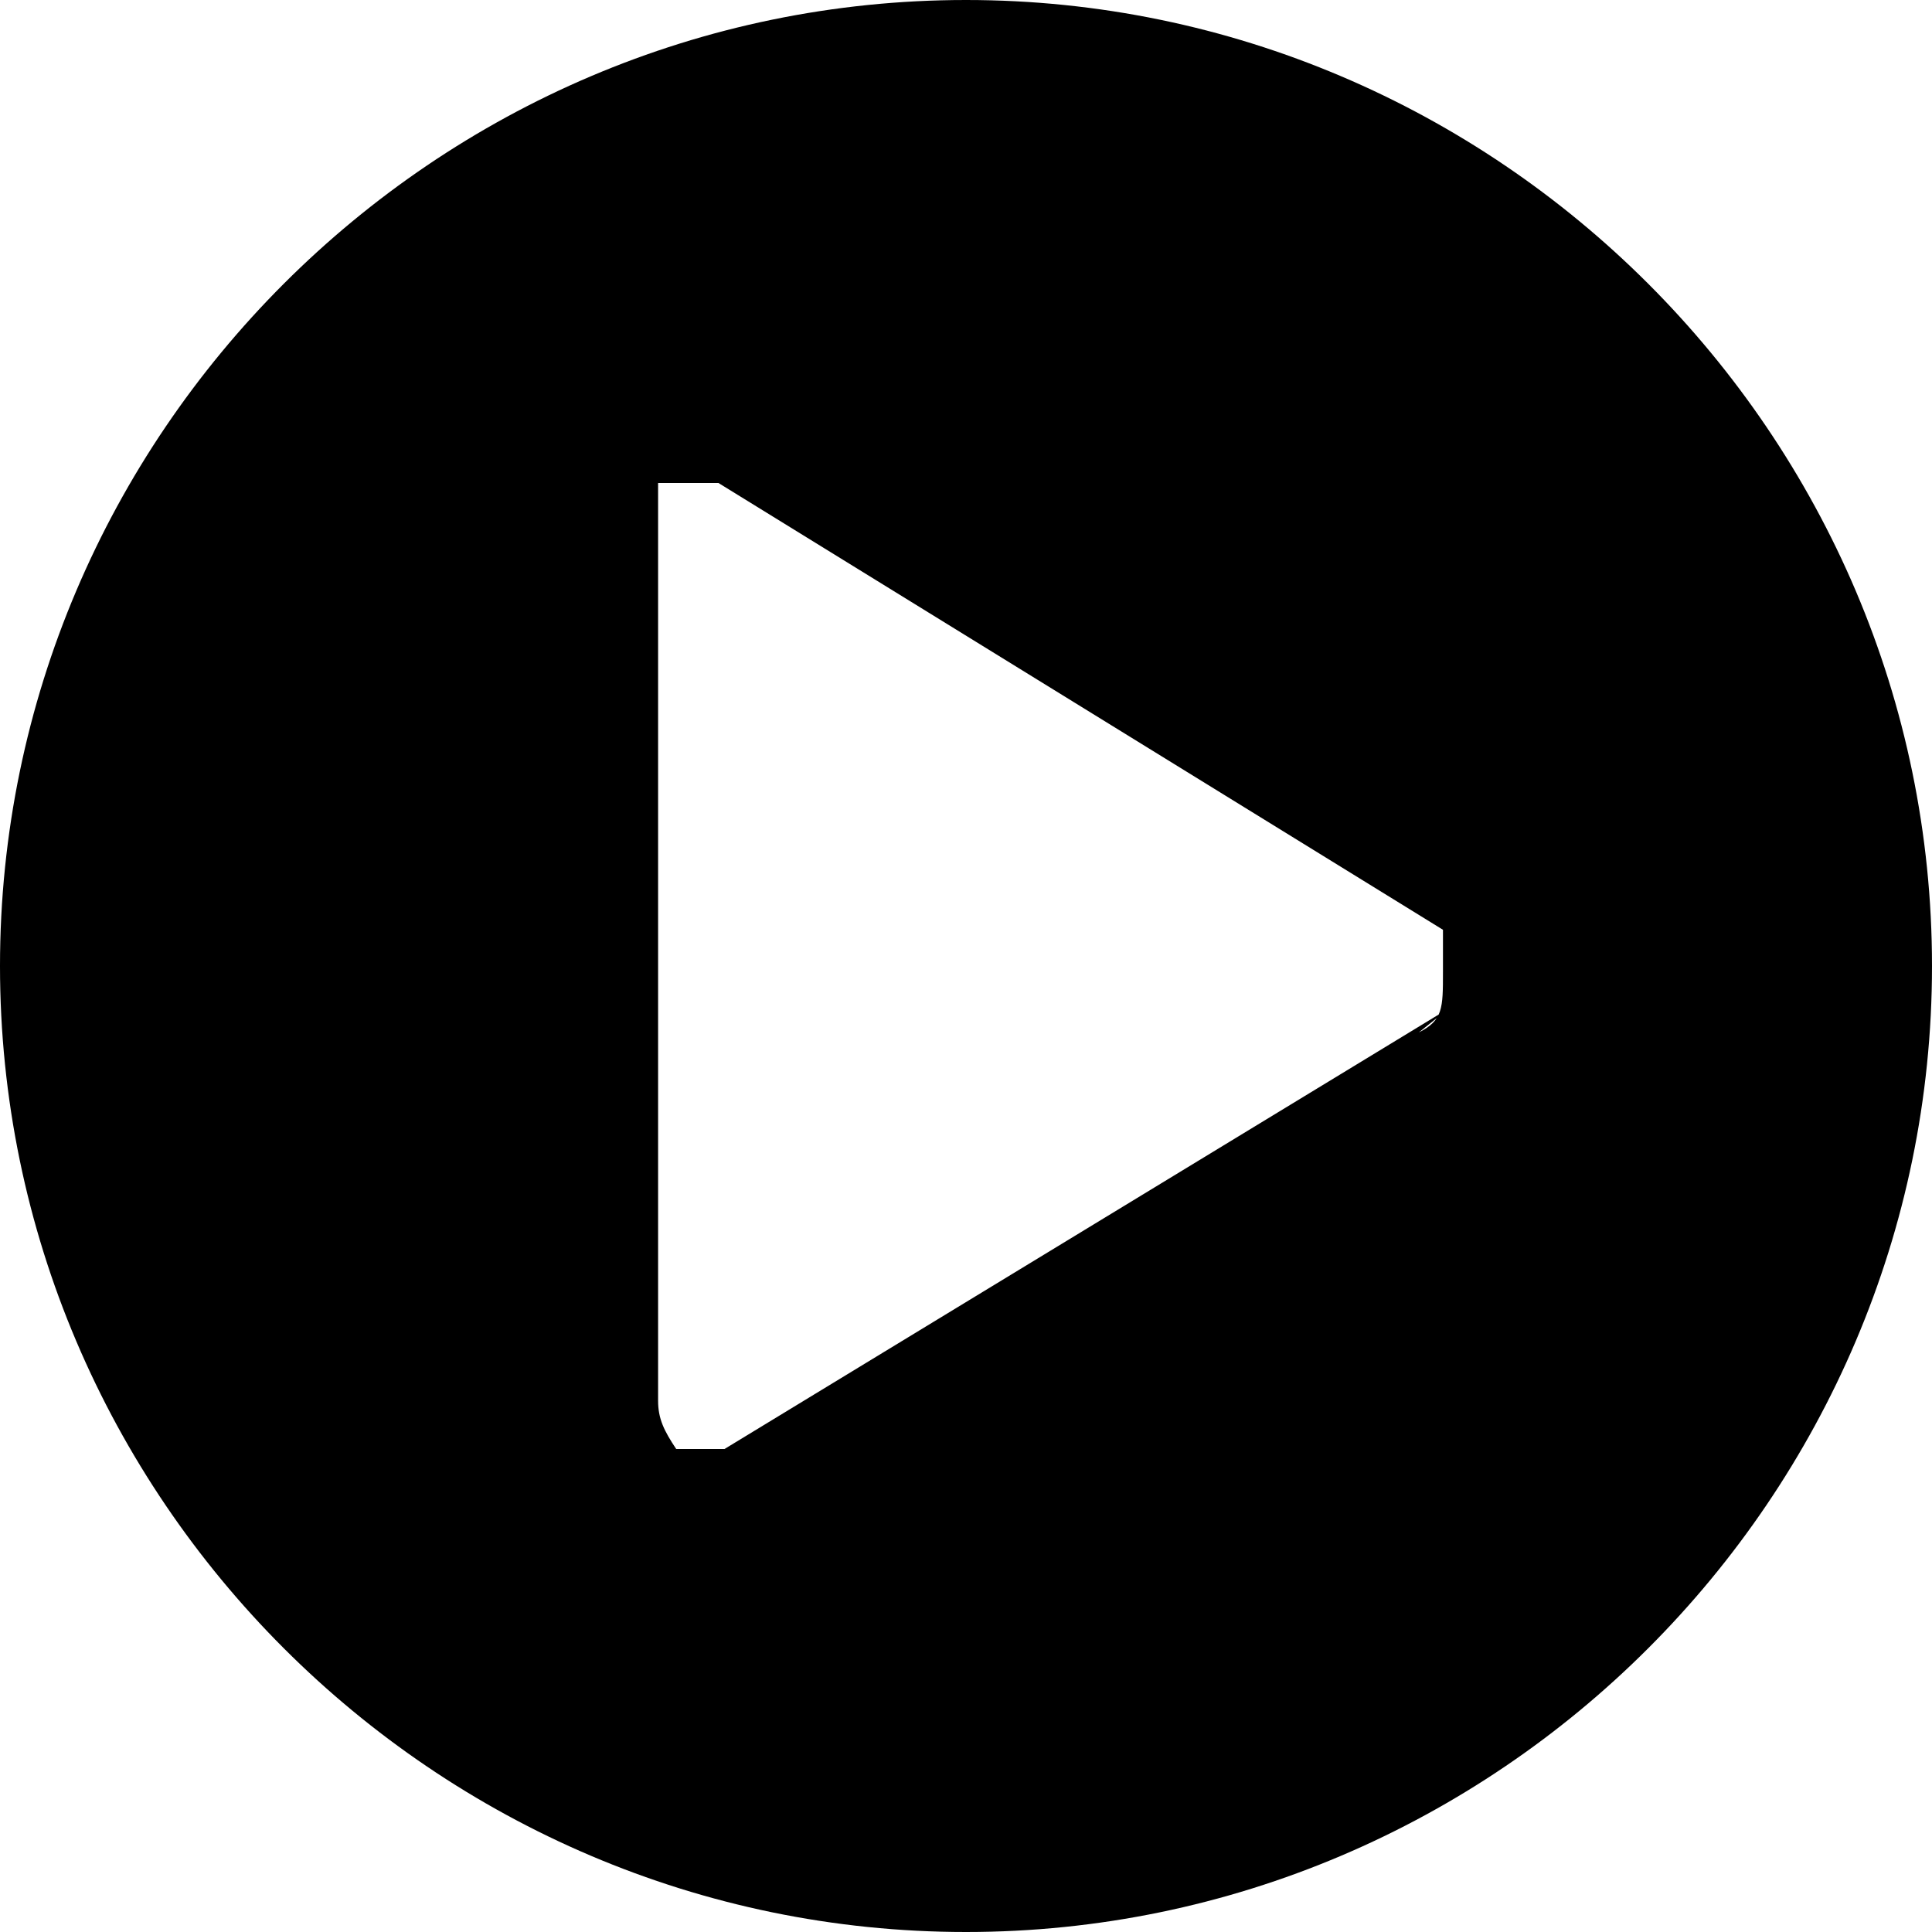
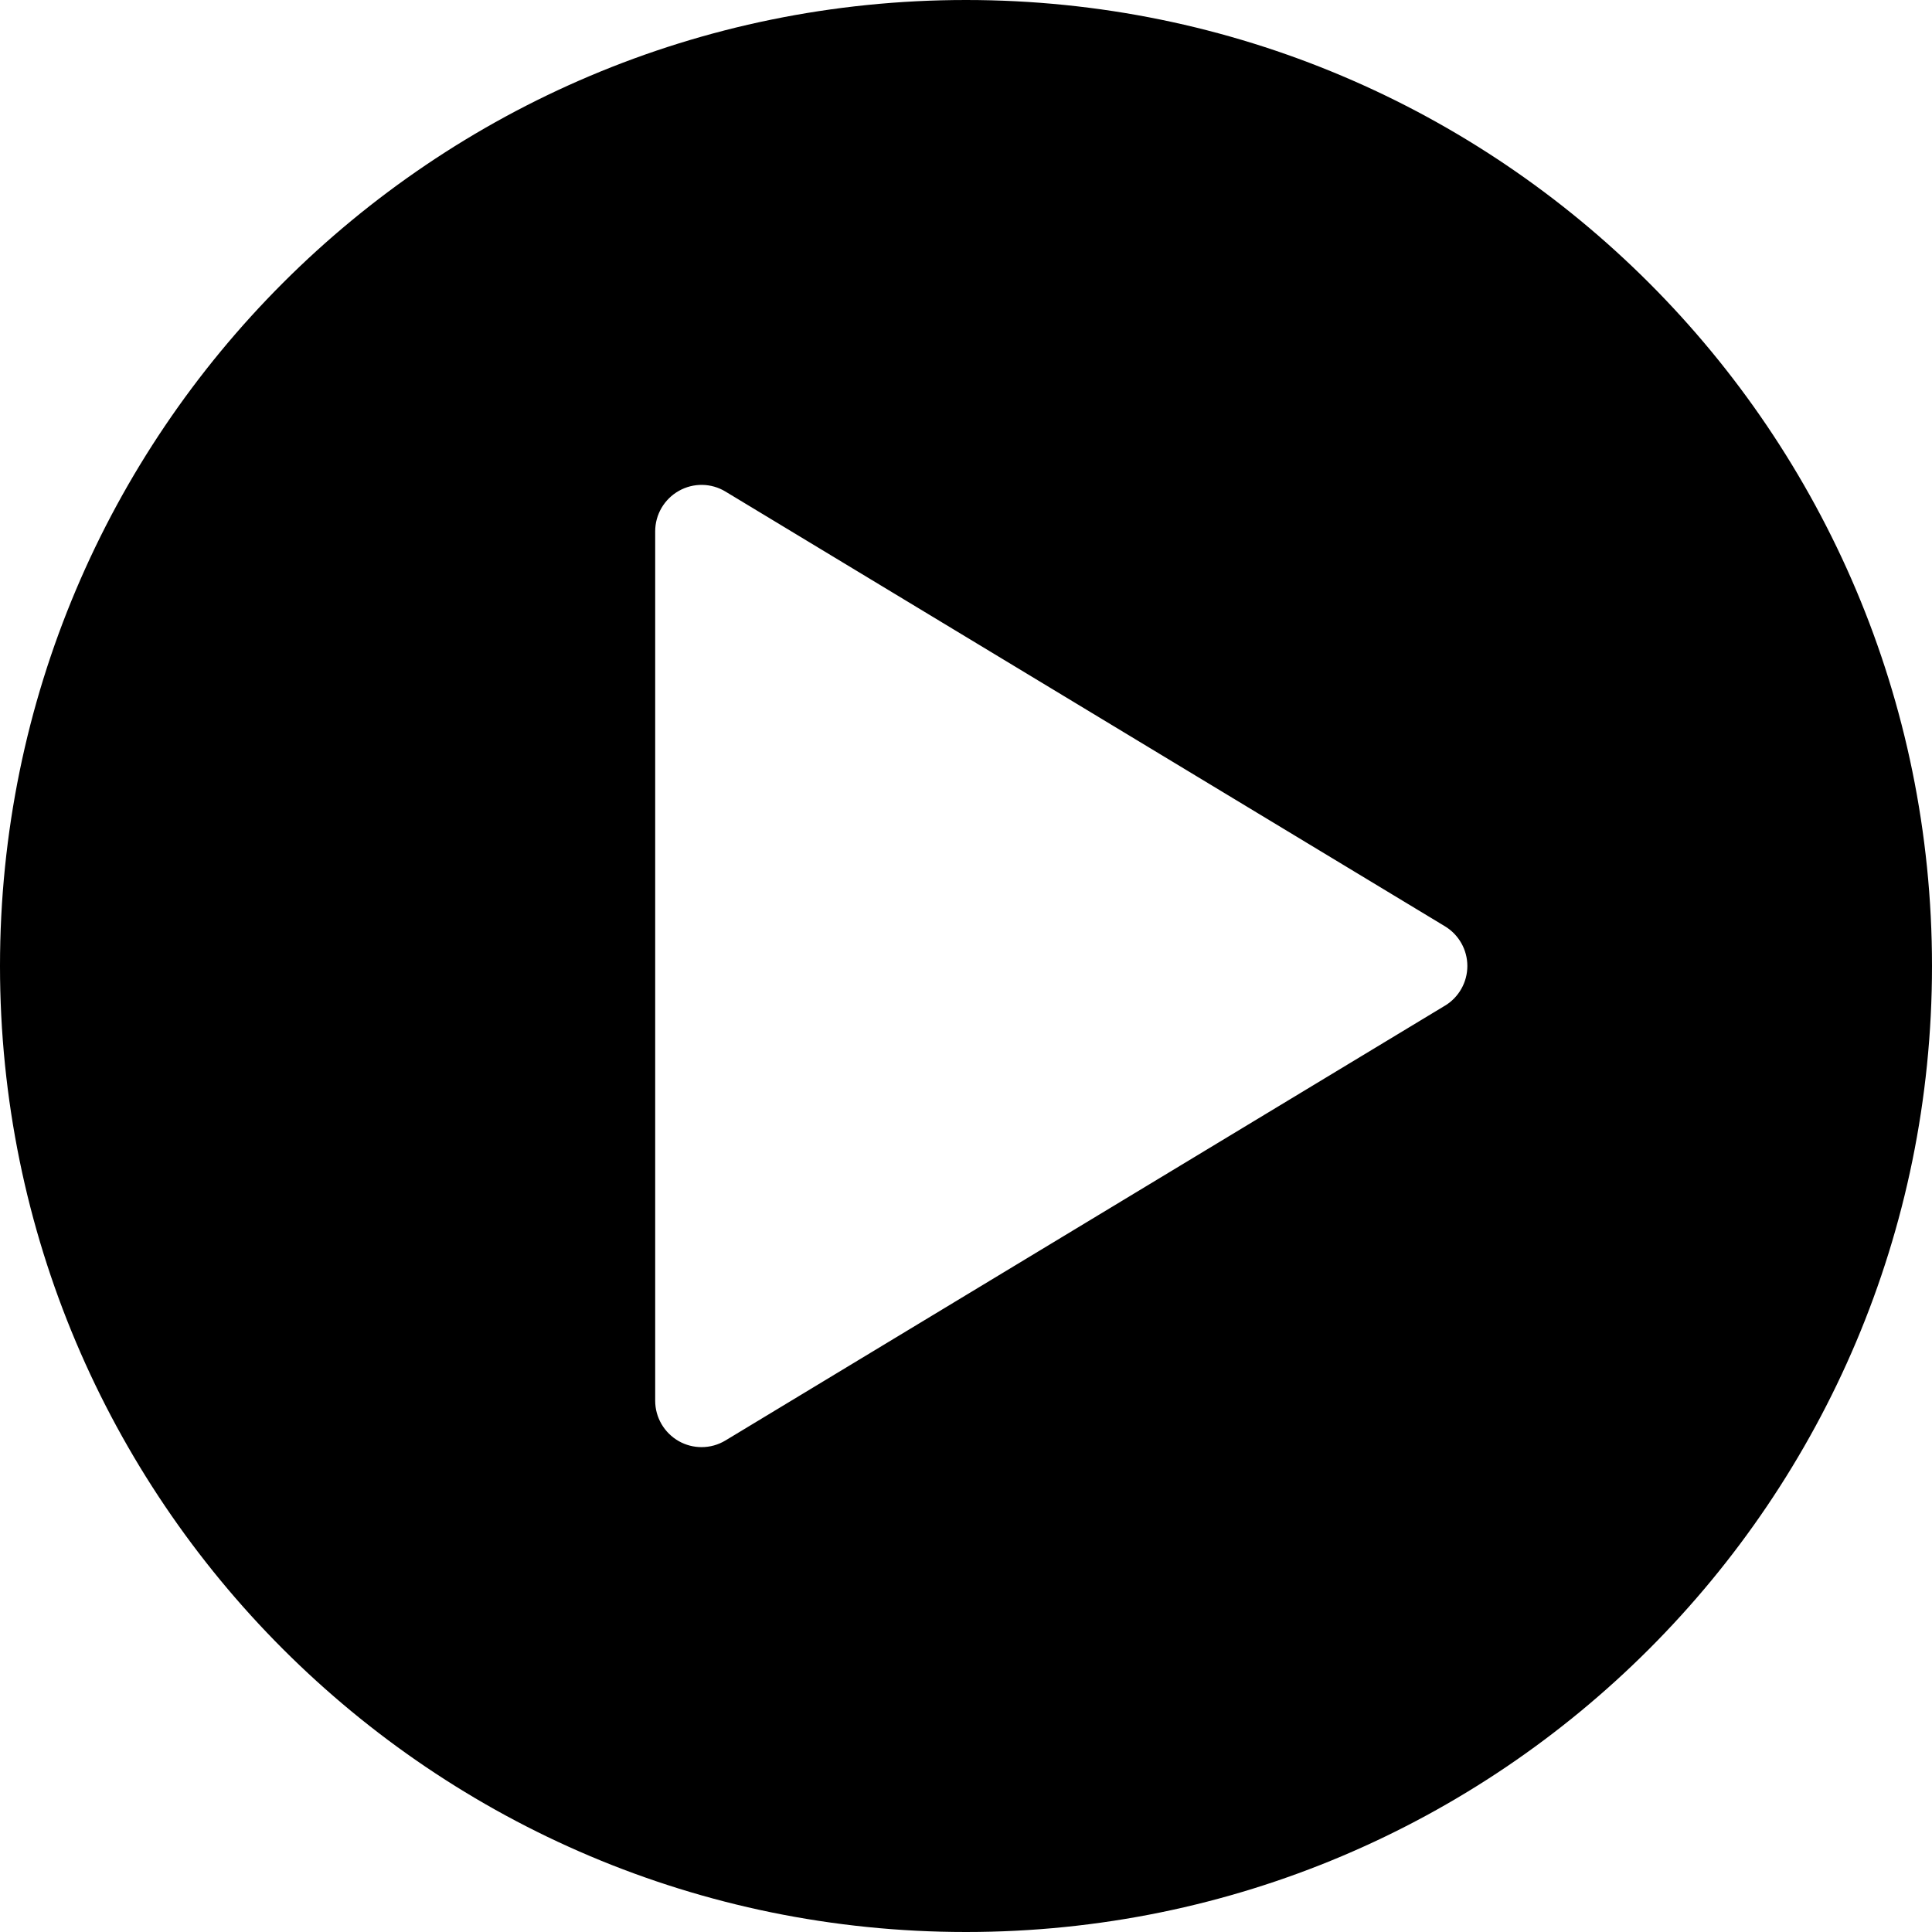
- <svg xmlns="http://www.w3.org/2000/svg" viewBox="0 0 32 32">
-   <path d="M16 0C7.2 0 0 7.2 0 16s7.2 16 16 16 16-7.2 16-16S24.8 0 16 0m8 16.7L12 24h-.8c-.2-.3-.3-.5-.3-.8V8h1l12 7.4v.7c0 .6 0 .8-.4 1" />
+ <svg xmlns="http://www.w3.org/2000/svg" viewBox="0 0 32 32" enable-background="new 0 0 32 32">
+   <path d="m16 0c-8.837 0-16 7.163-16 16 0 8.836 7.163 16 16 16s16-7.164 16-16c0-8.837-7.163-16-16-16m7.933 16.657l-11.916 7.201c-.122.074-.259.111-.397.111-.13 0-.26-.033-.377-.099-.241-.137-.391-.392-.391-.669v-14.401c0-.277.149-.532.391-.669.242-.137.537-.133.775.012l11.916 7.2c.229.139.37.388.37.657 0 .269-.141.518-.37.657" />
</svg>
